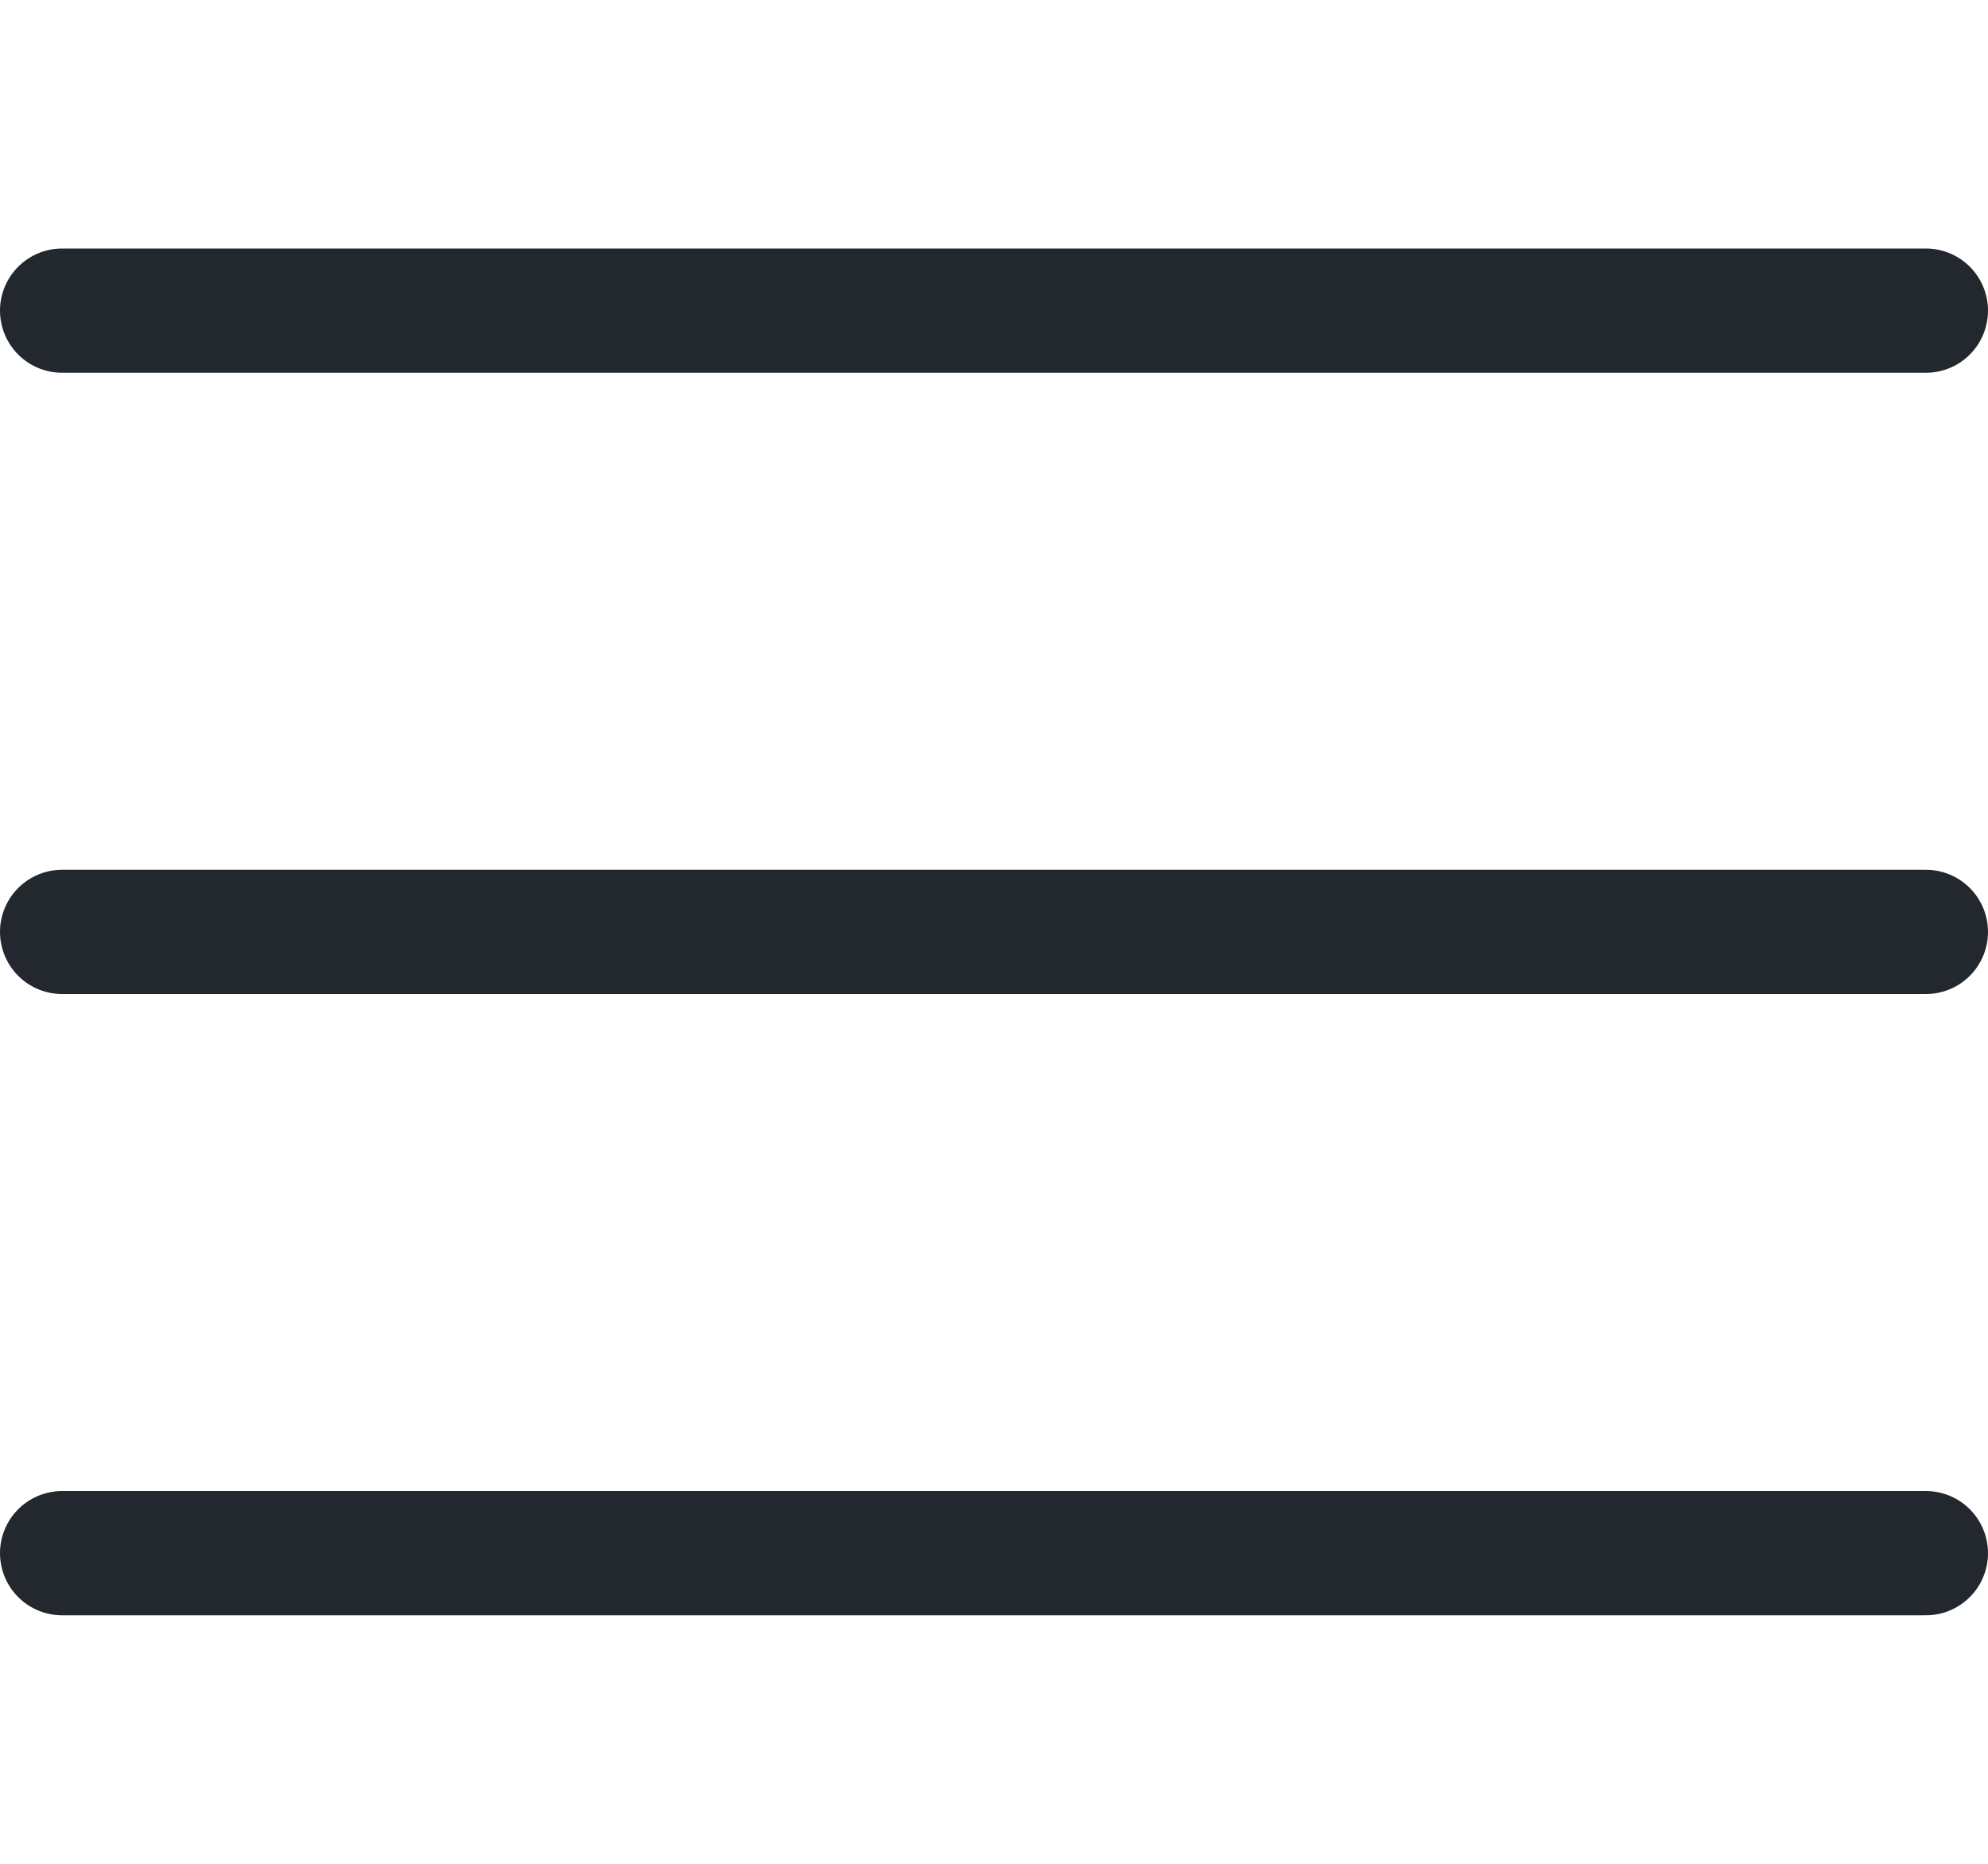
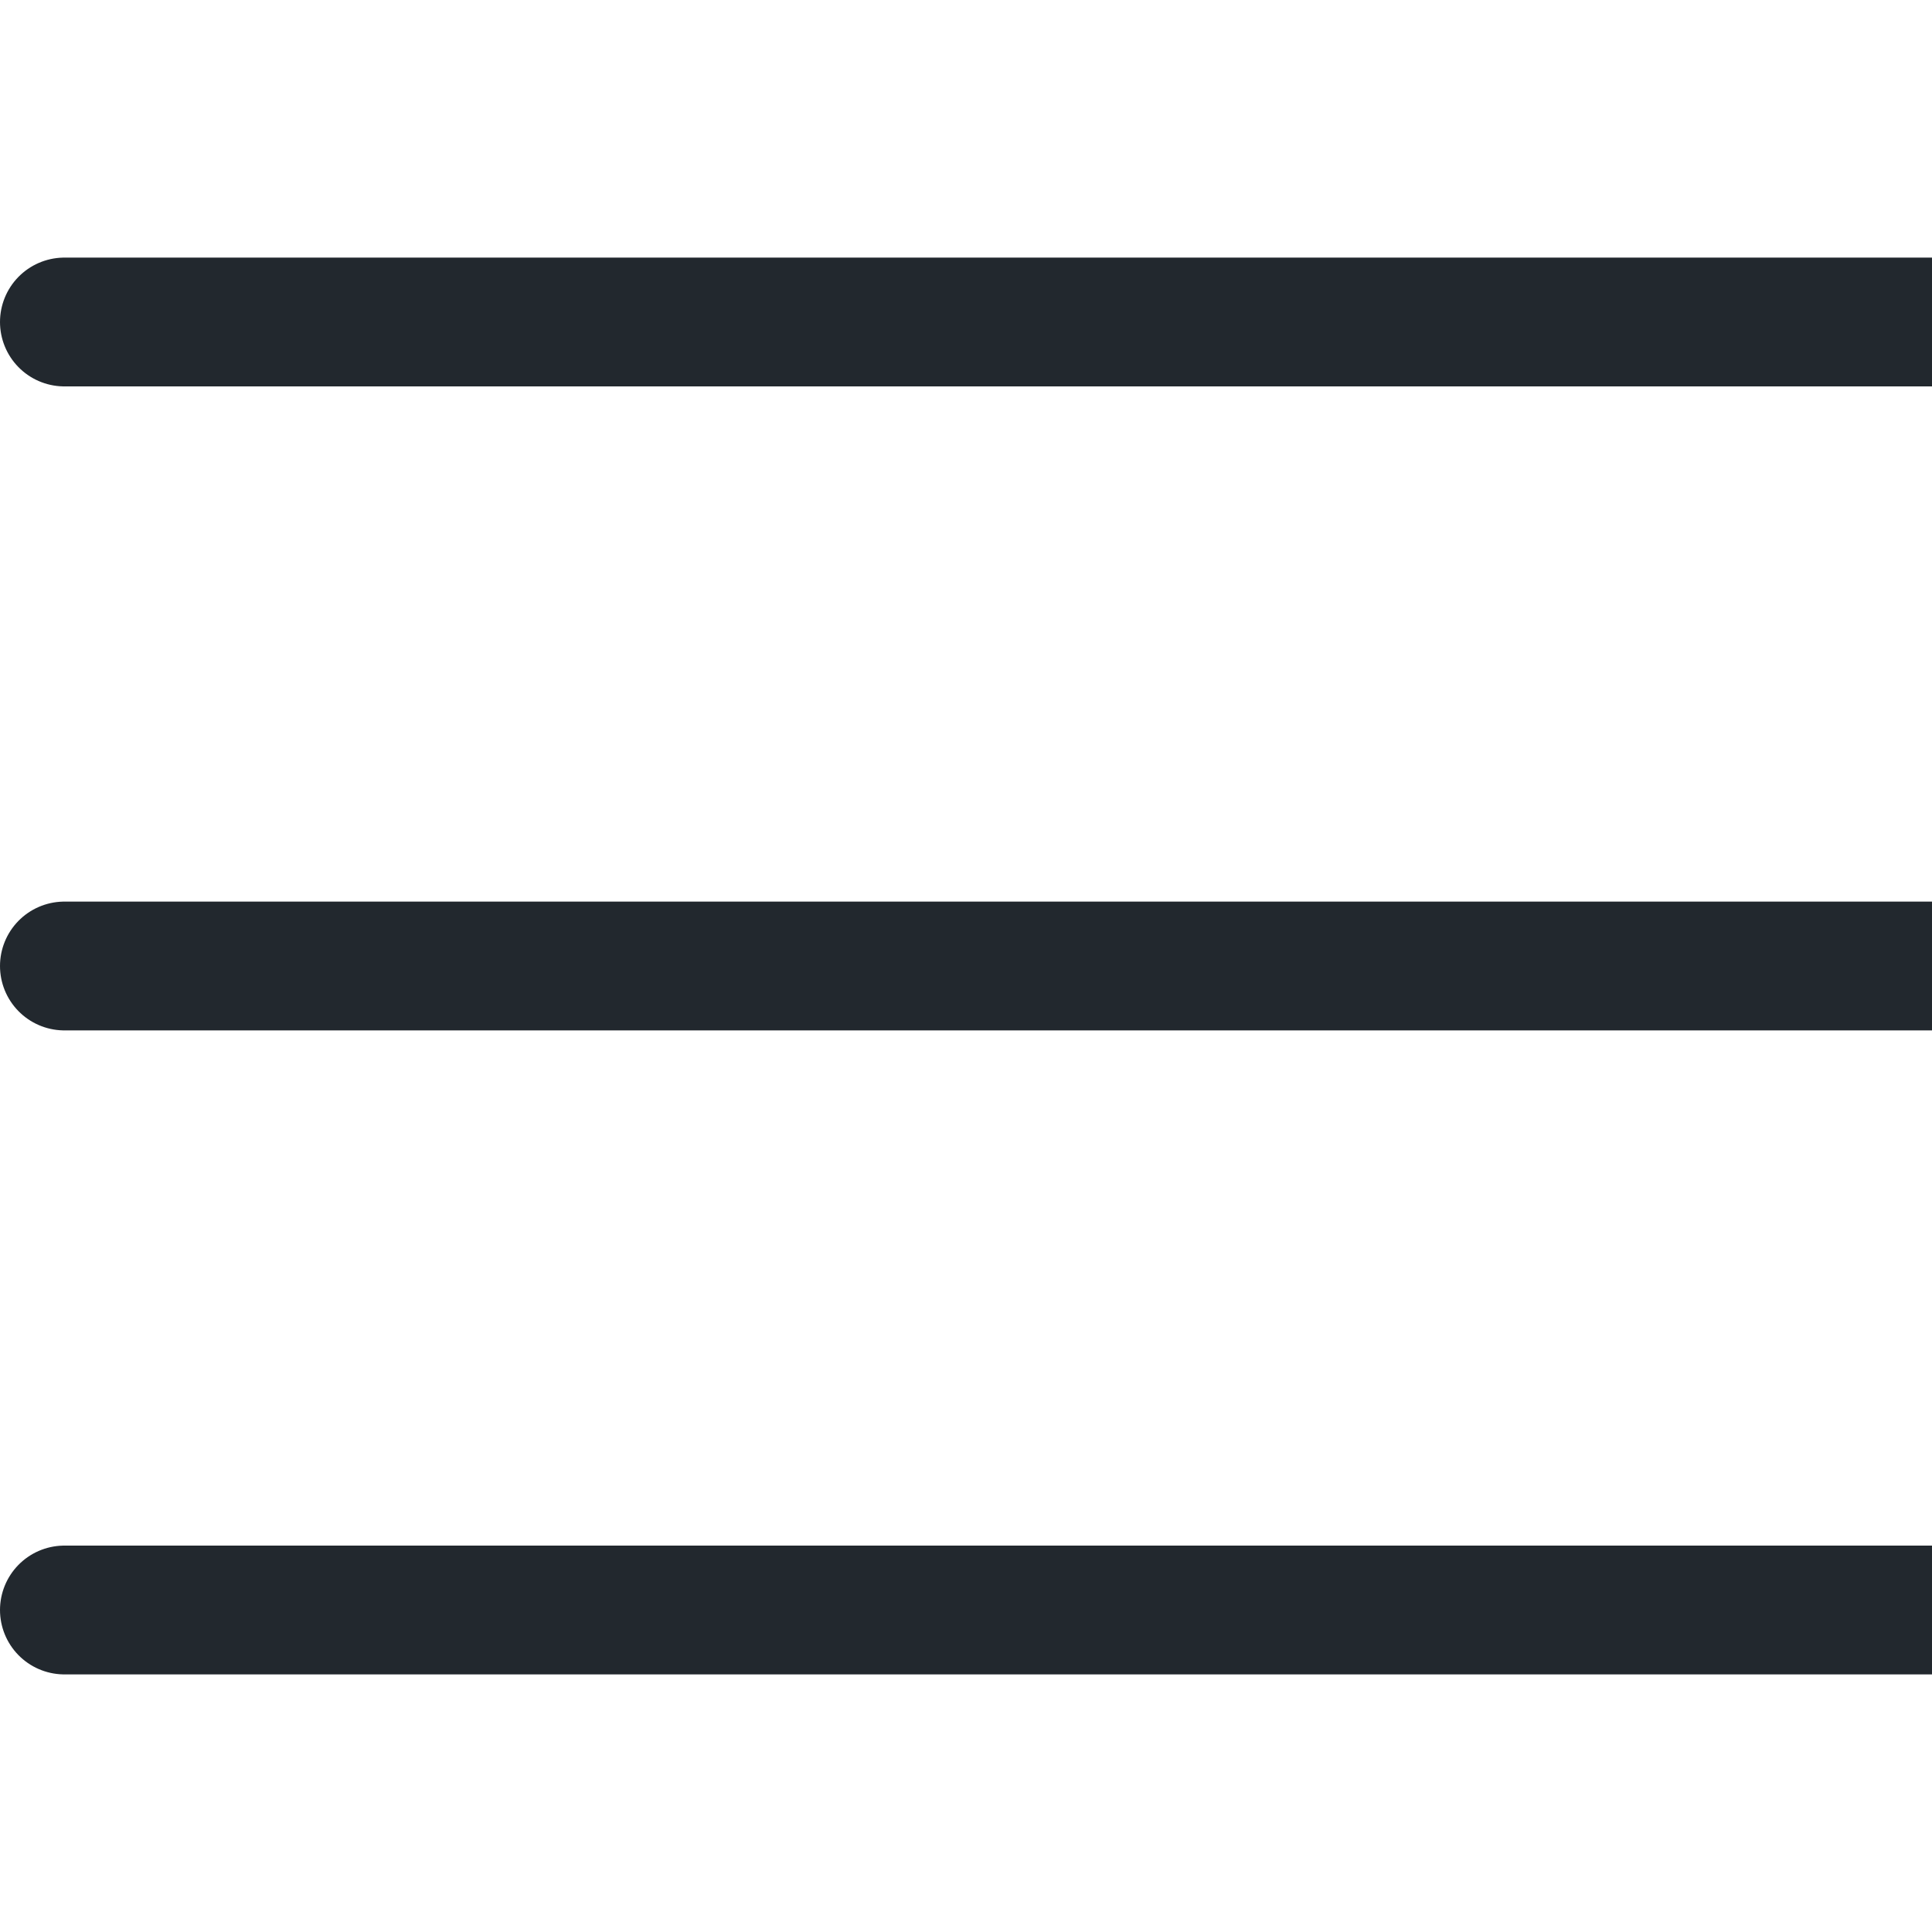
- <svg xmlns="http://www.w3.org/2000/svg" width="32" height="30" viewBox="0 0 32 30" fill="none">
+ <svg xmlns="http://www.w3.org/2000/svg" width="30" height="30" viewBox="0 0 30 30" fill="none">
  <path d="M1 5H31" stroke="#22282E" stroke-width="2" stroke-linecap="round" />
  <path d="M1 15H31" stroke="#22282E" stroke-width="2" stroke-linecap="round" />
  <path d="M1 25H31" stroke="#22282E" stroke-width="2" stroke-linecap="round" />
</svg>
